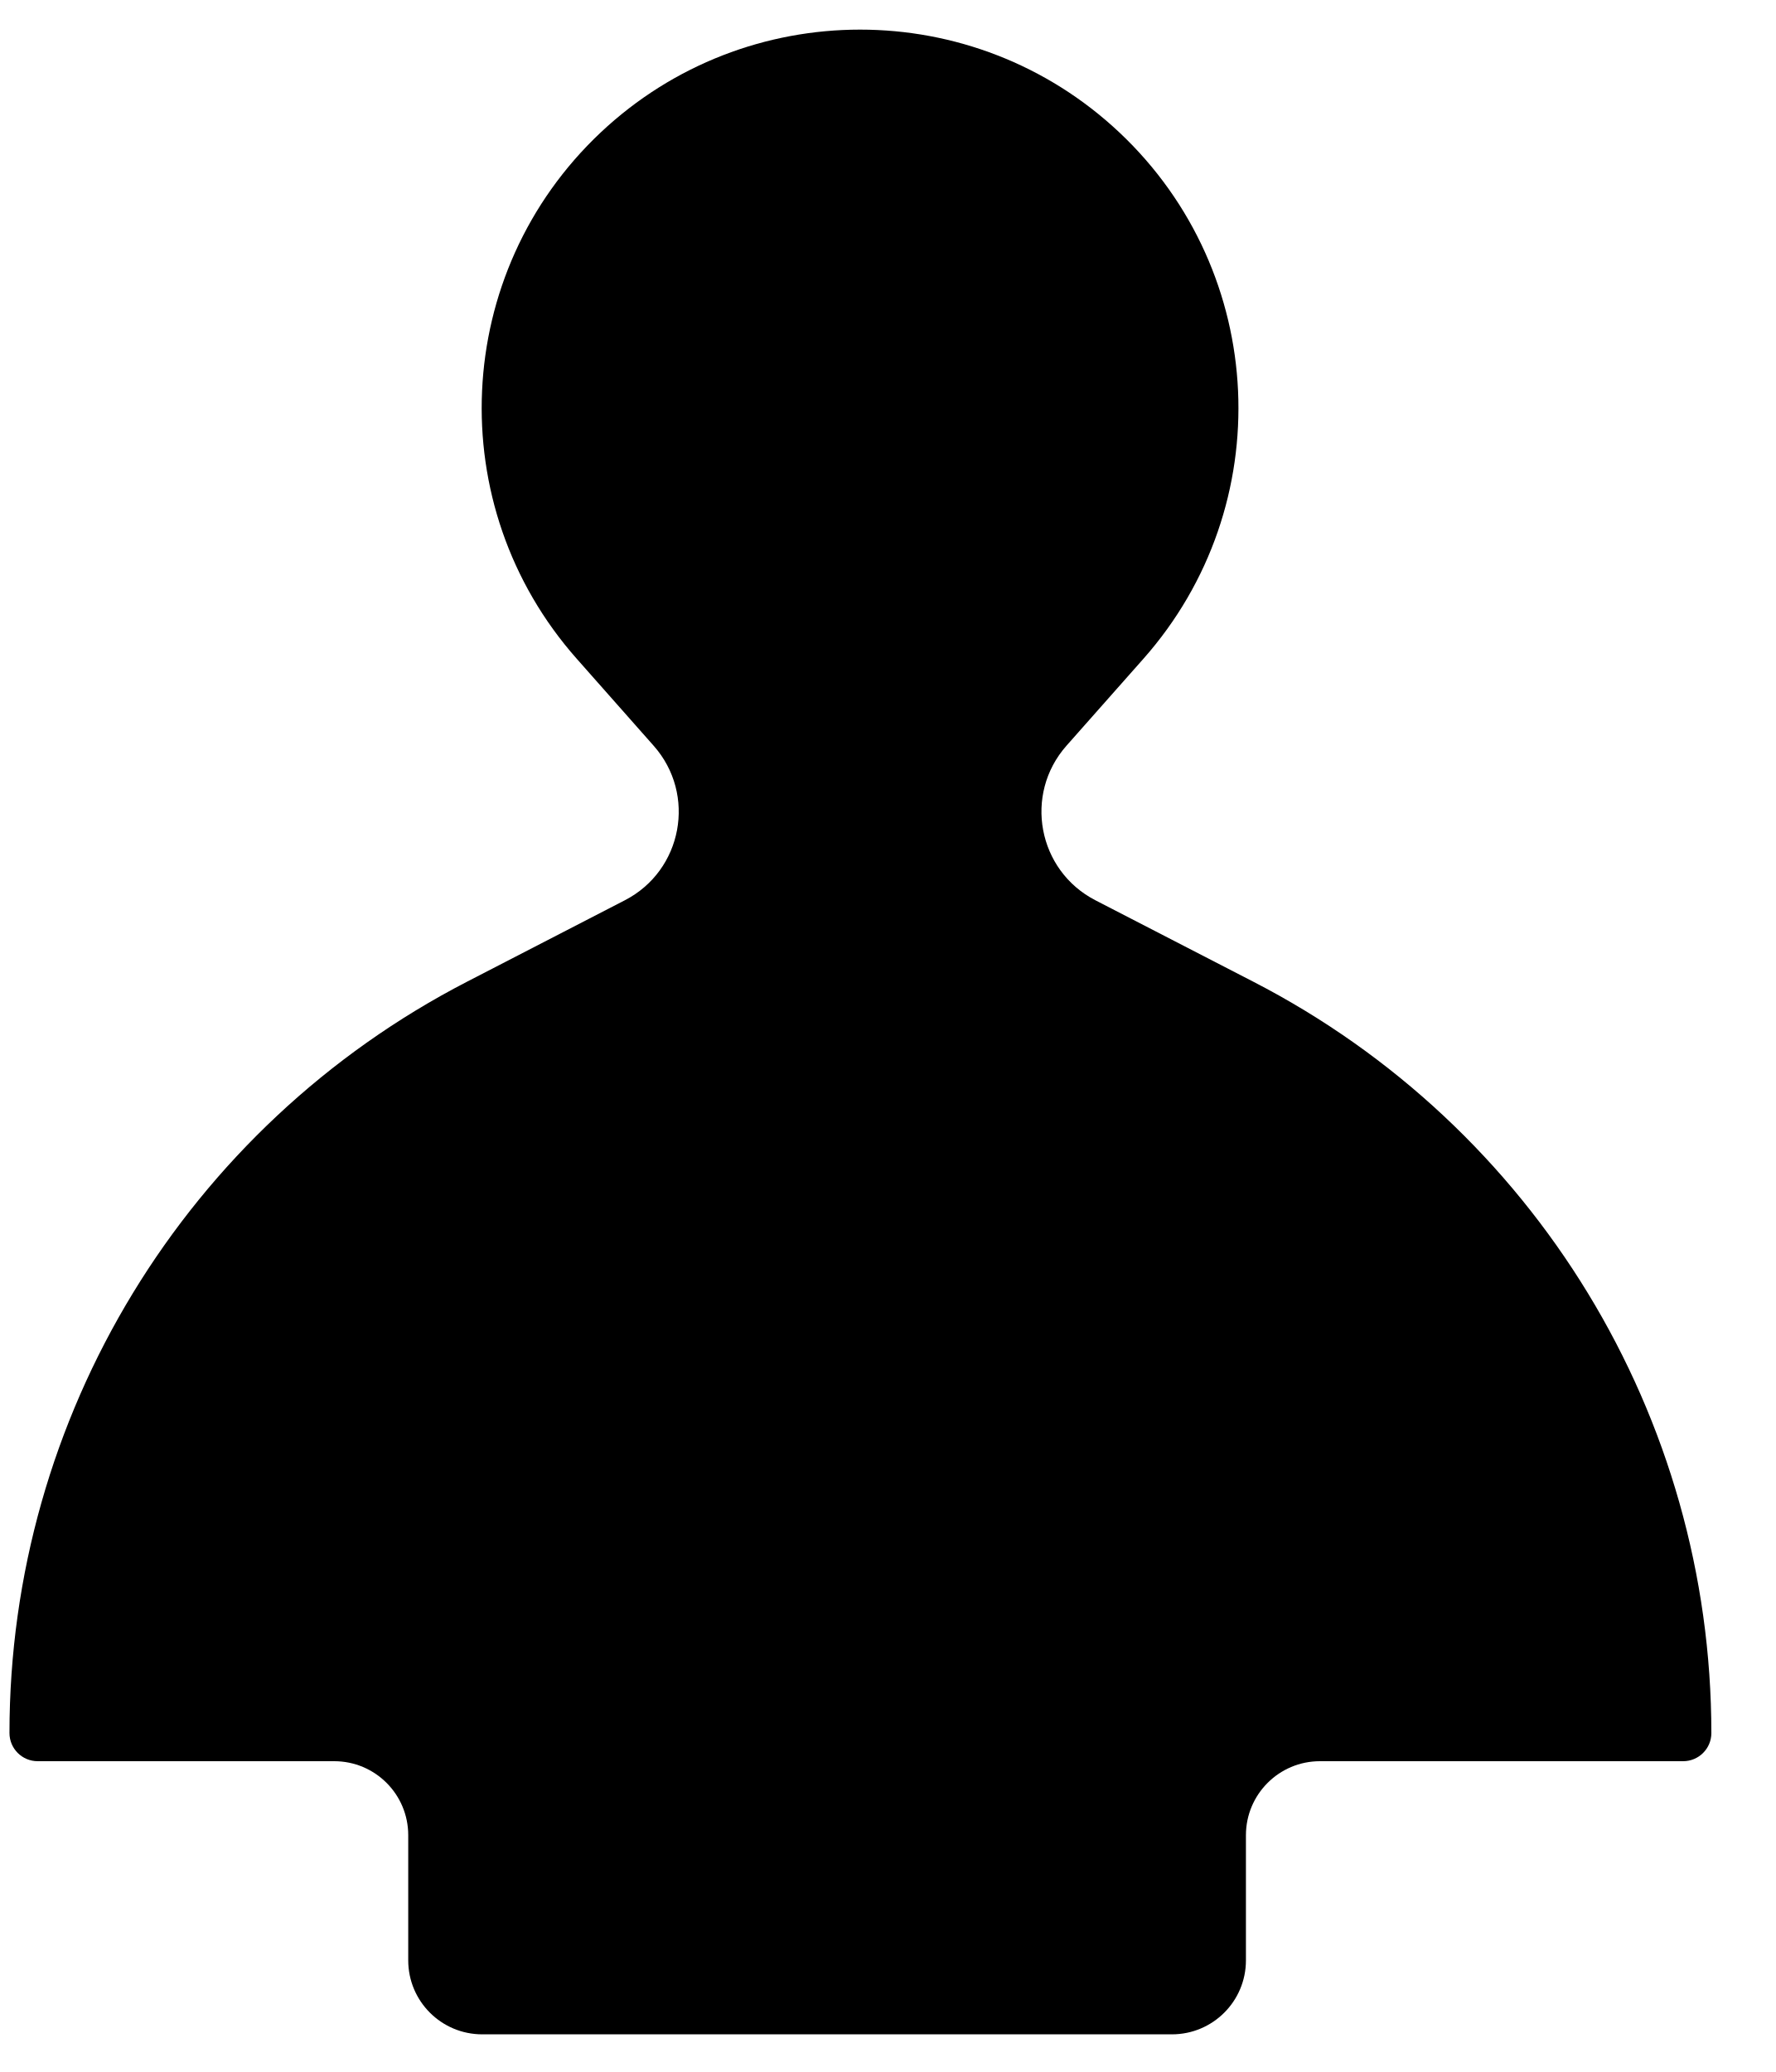
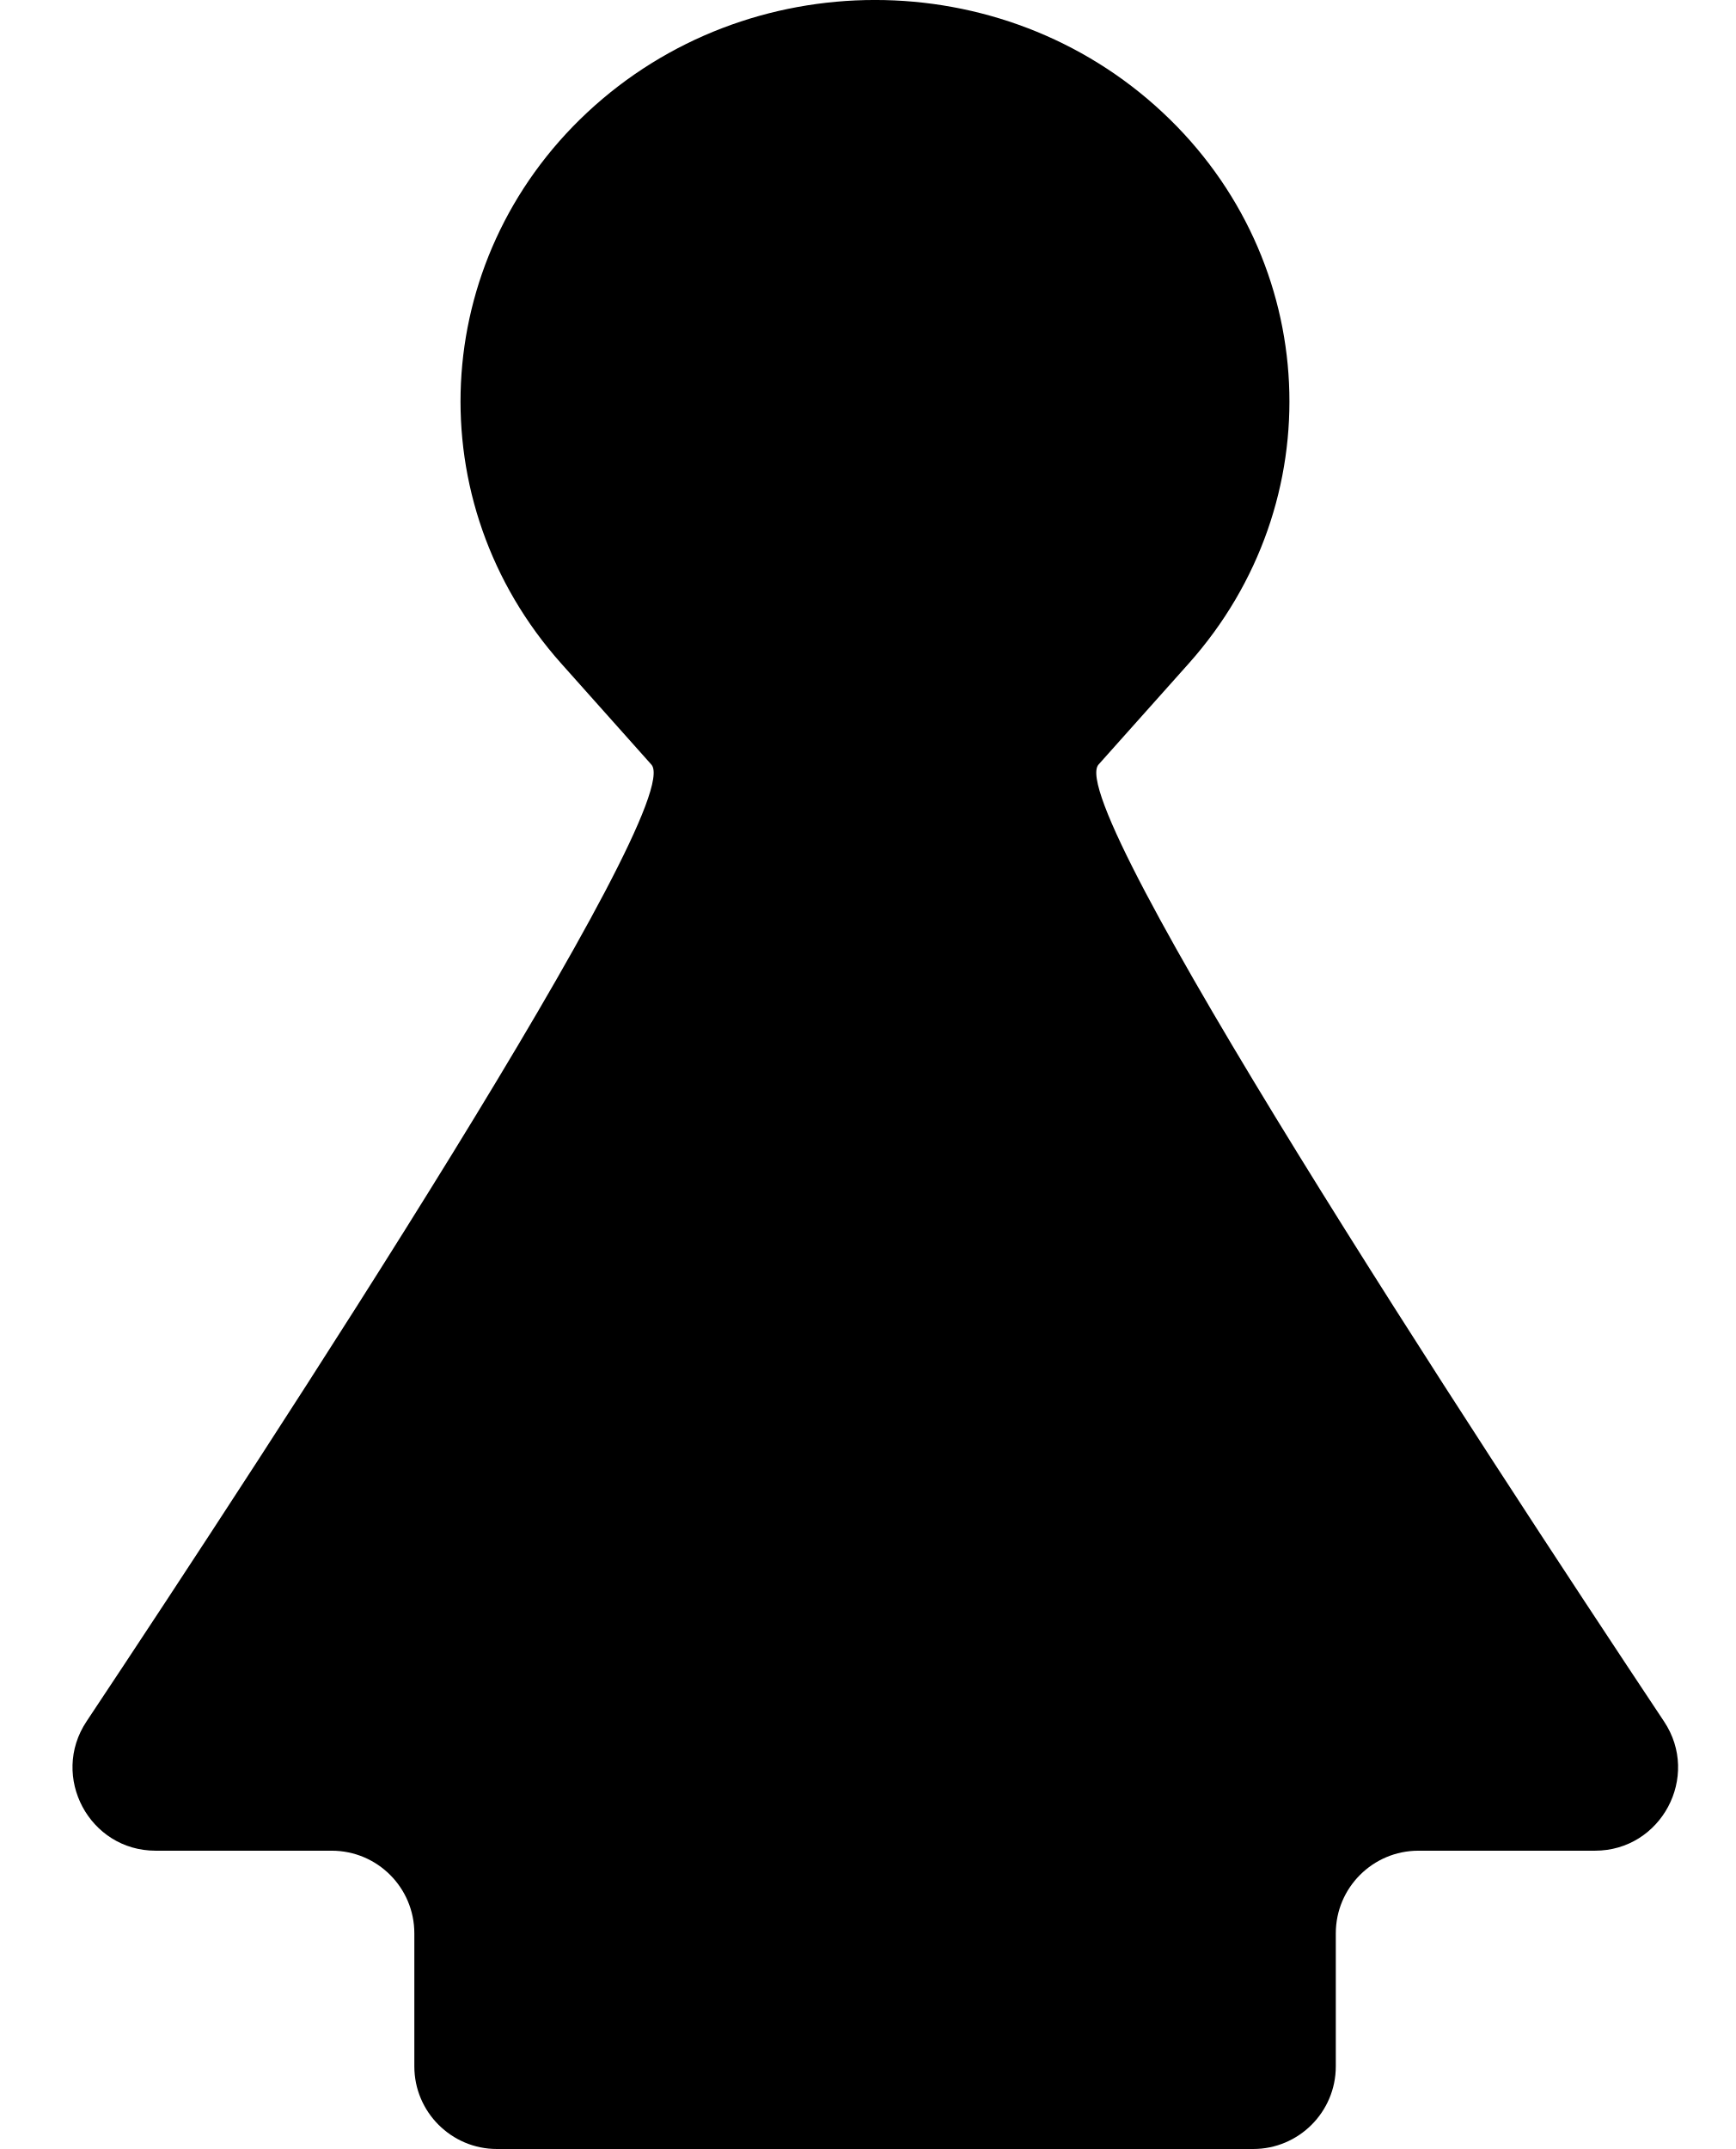
- <svg xmlns="http://www.w3.org/2000/svg" width="24" height="28" viewBox="0 0 24 28" fill="none">
-   <path d="M8.834 10.078L7.795 8.903C5.963 6.834 6.106 3.684 8.118 1.79C10.088 -0.063 13.159 -0.063 15.128 1.79C17.14 3.684 17.284 6.834 15.452 8.903L14.413 10.077C13.831 10.735 14.024 11.764 14.804 12.166L16.939 13.267C20.74 15.226 23.128 19.144 23.128 23.42C23.128 23.63 22.957 23.8 22.747 23.8H17.838C17.286 23.8 16.838 24.248 16.838 24.8V26.491C16.838 27.044 16.39 27.491 15.838 27.491H6.517C5.965 27.491 5.517 27.044 5.517 26.491L5.517 24.8C5.517 24.248 5.07 23.8 4.517 23.8H0.509C0.299 23.8 0.128 23.63 0.128 23.419C0.128 19.143 2.515 15.225 6.316 13.264L8.444 12.166C9.224 11.764 9.416 10.735 8.834 10.078Z" fill="black" />
+ <svg xmlns="http://www.w3.org/2000/svg" width="21" height="26" viewBox="0 0 21 26" fill="none">
+   <path d="M7.883 9.251L6.793 8.029C5.052 6.079 5.19 3.151 7.106 1.361C9.049 -0.454 12.128 -0.454 14.07 1.361C15.987 3.151 16.125 6.079 14.384 8.029L13.294 9.25C12.85 9.747 17.891 17.451 20.137 20.827C20.582 21.494 20.103 22.391 19.301 22.391H17.165C16.613 22.391 16.165 22.839 16.165 23.391V25C16.165 25.552 15.717 26 15.165 26H6.014C5.462 26 5.014 25.552 5.014 25V23.391C5.014 22.839 4.567 22.391 4.014 22.391H1.883C1.082 22.391 0.603 21.495 1.047 20.827C3.29 17.453 8.326 9.75 7.883 9.251Z" fill="black" />
</svg>
